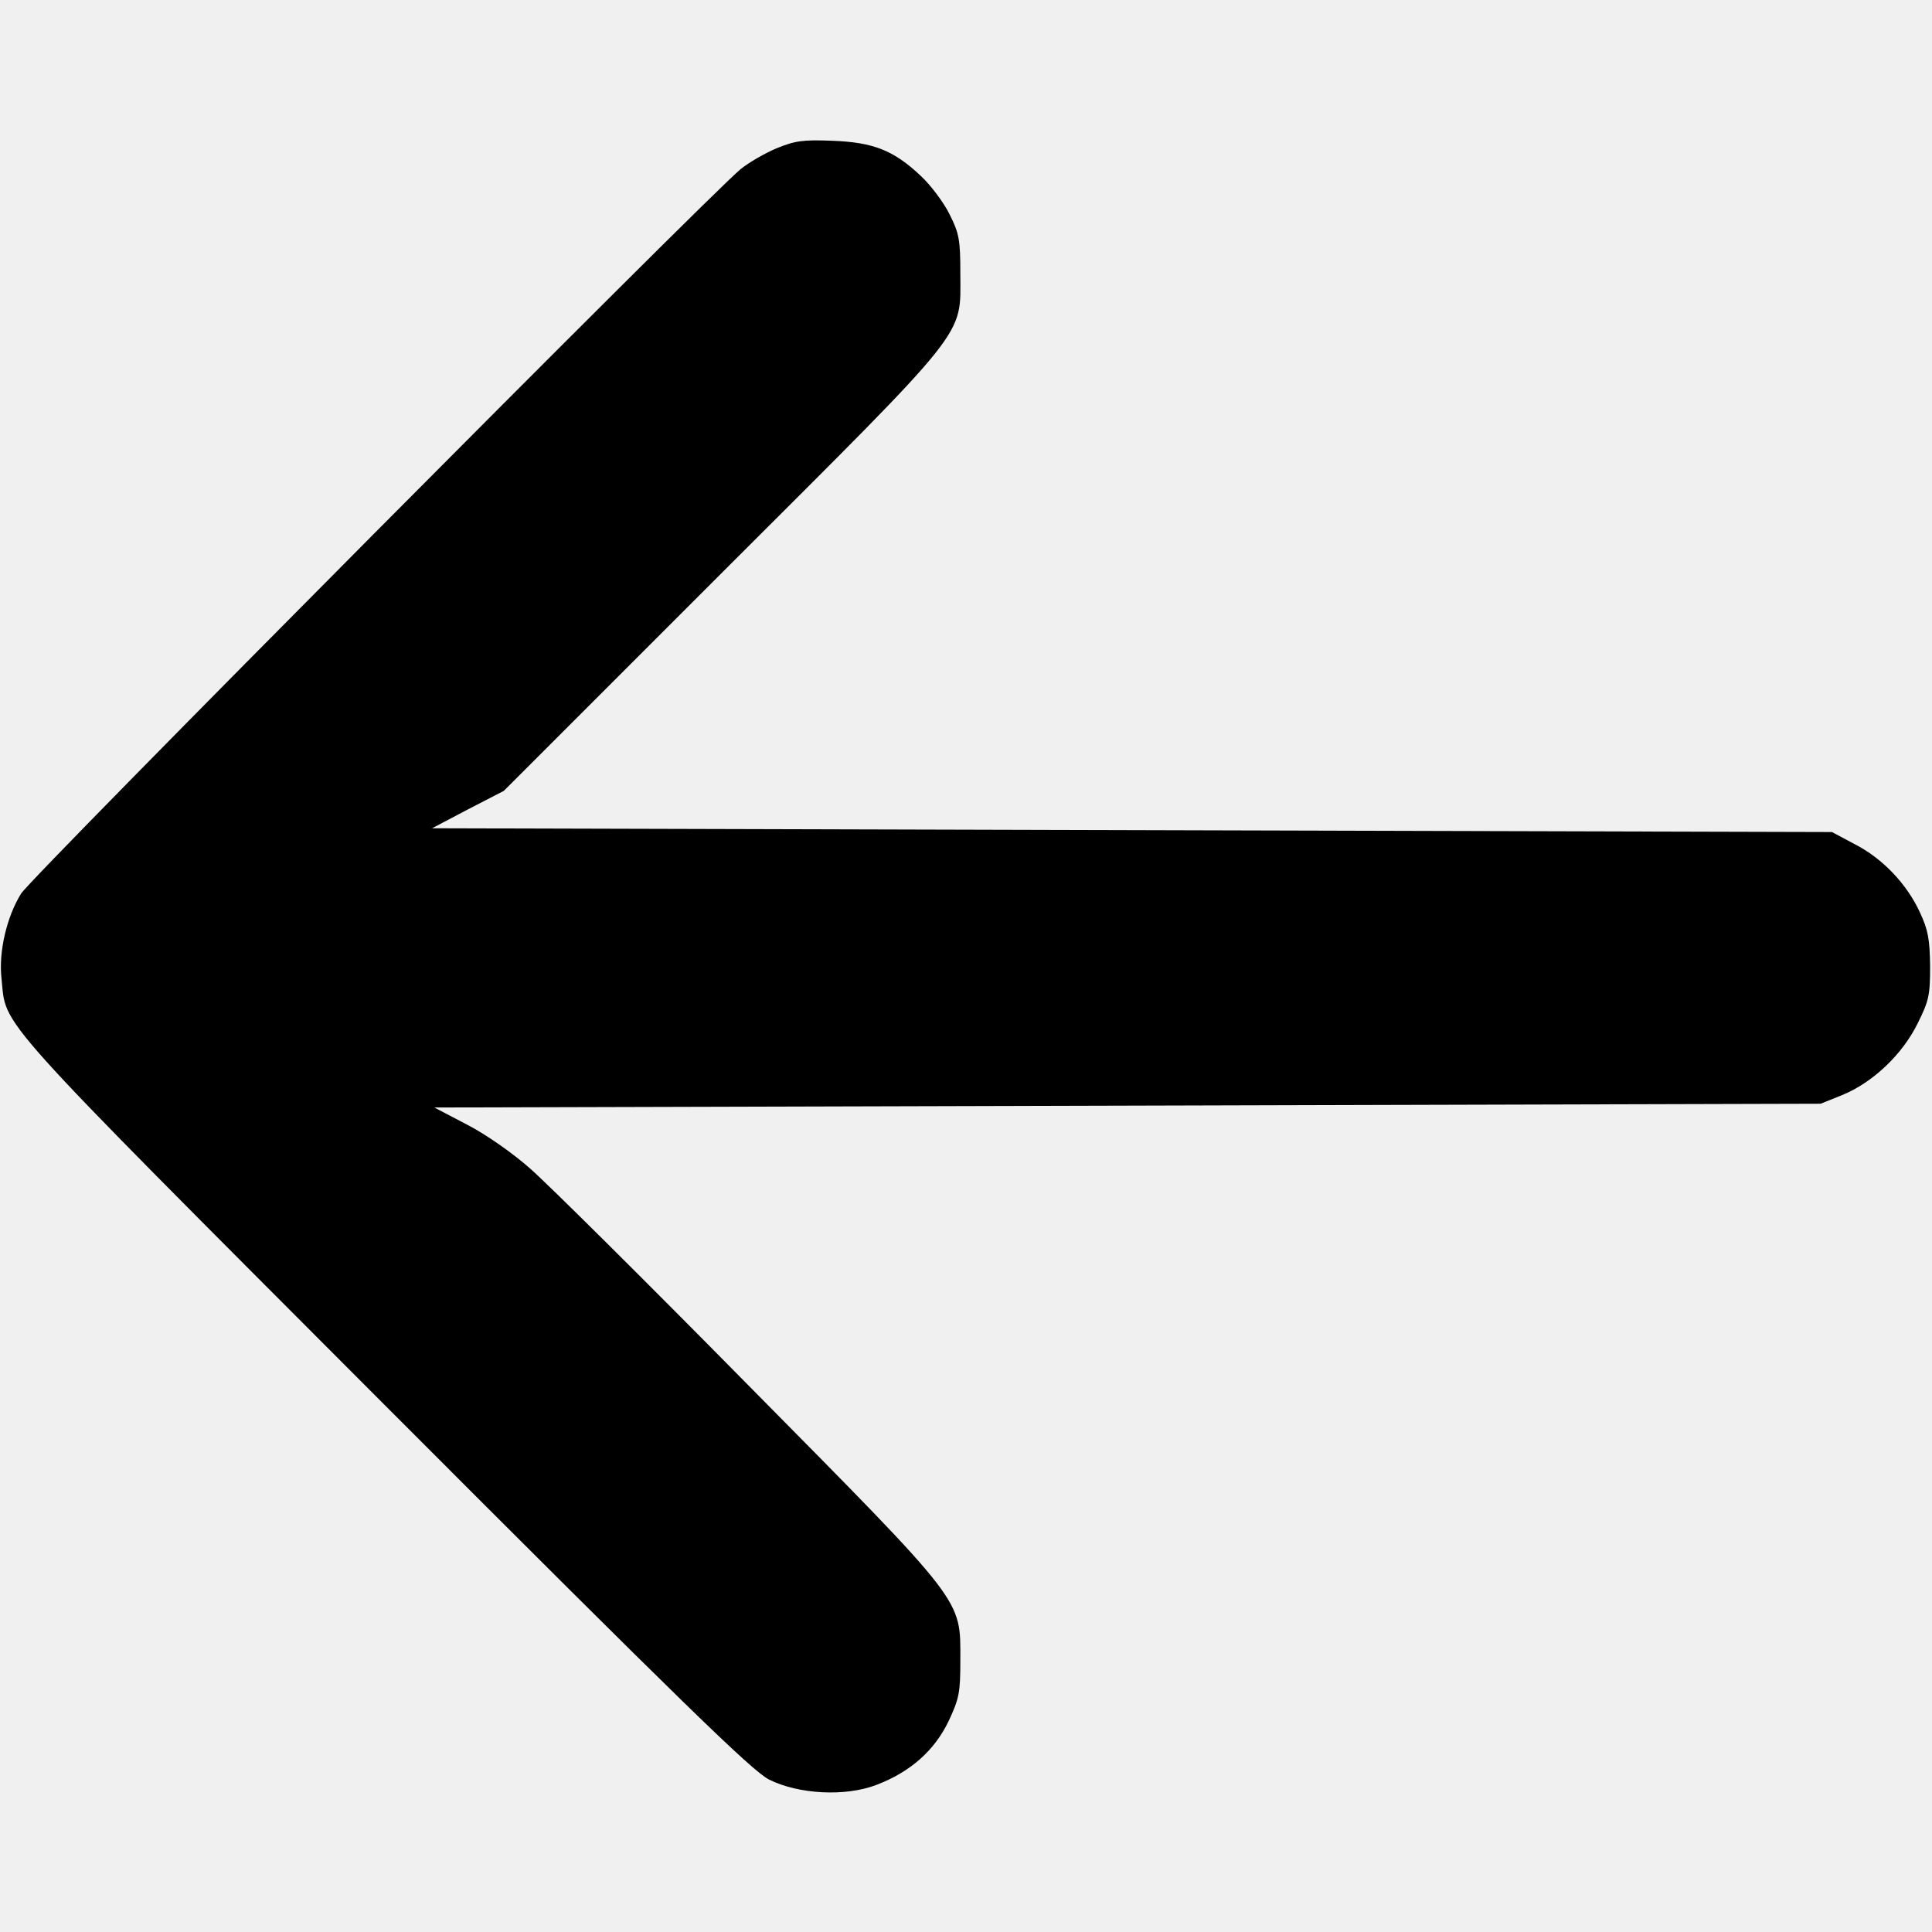
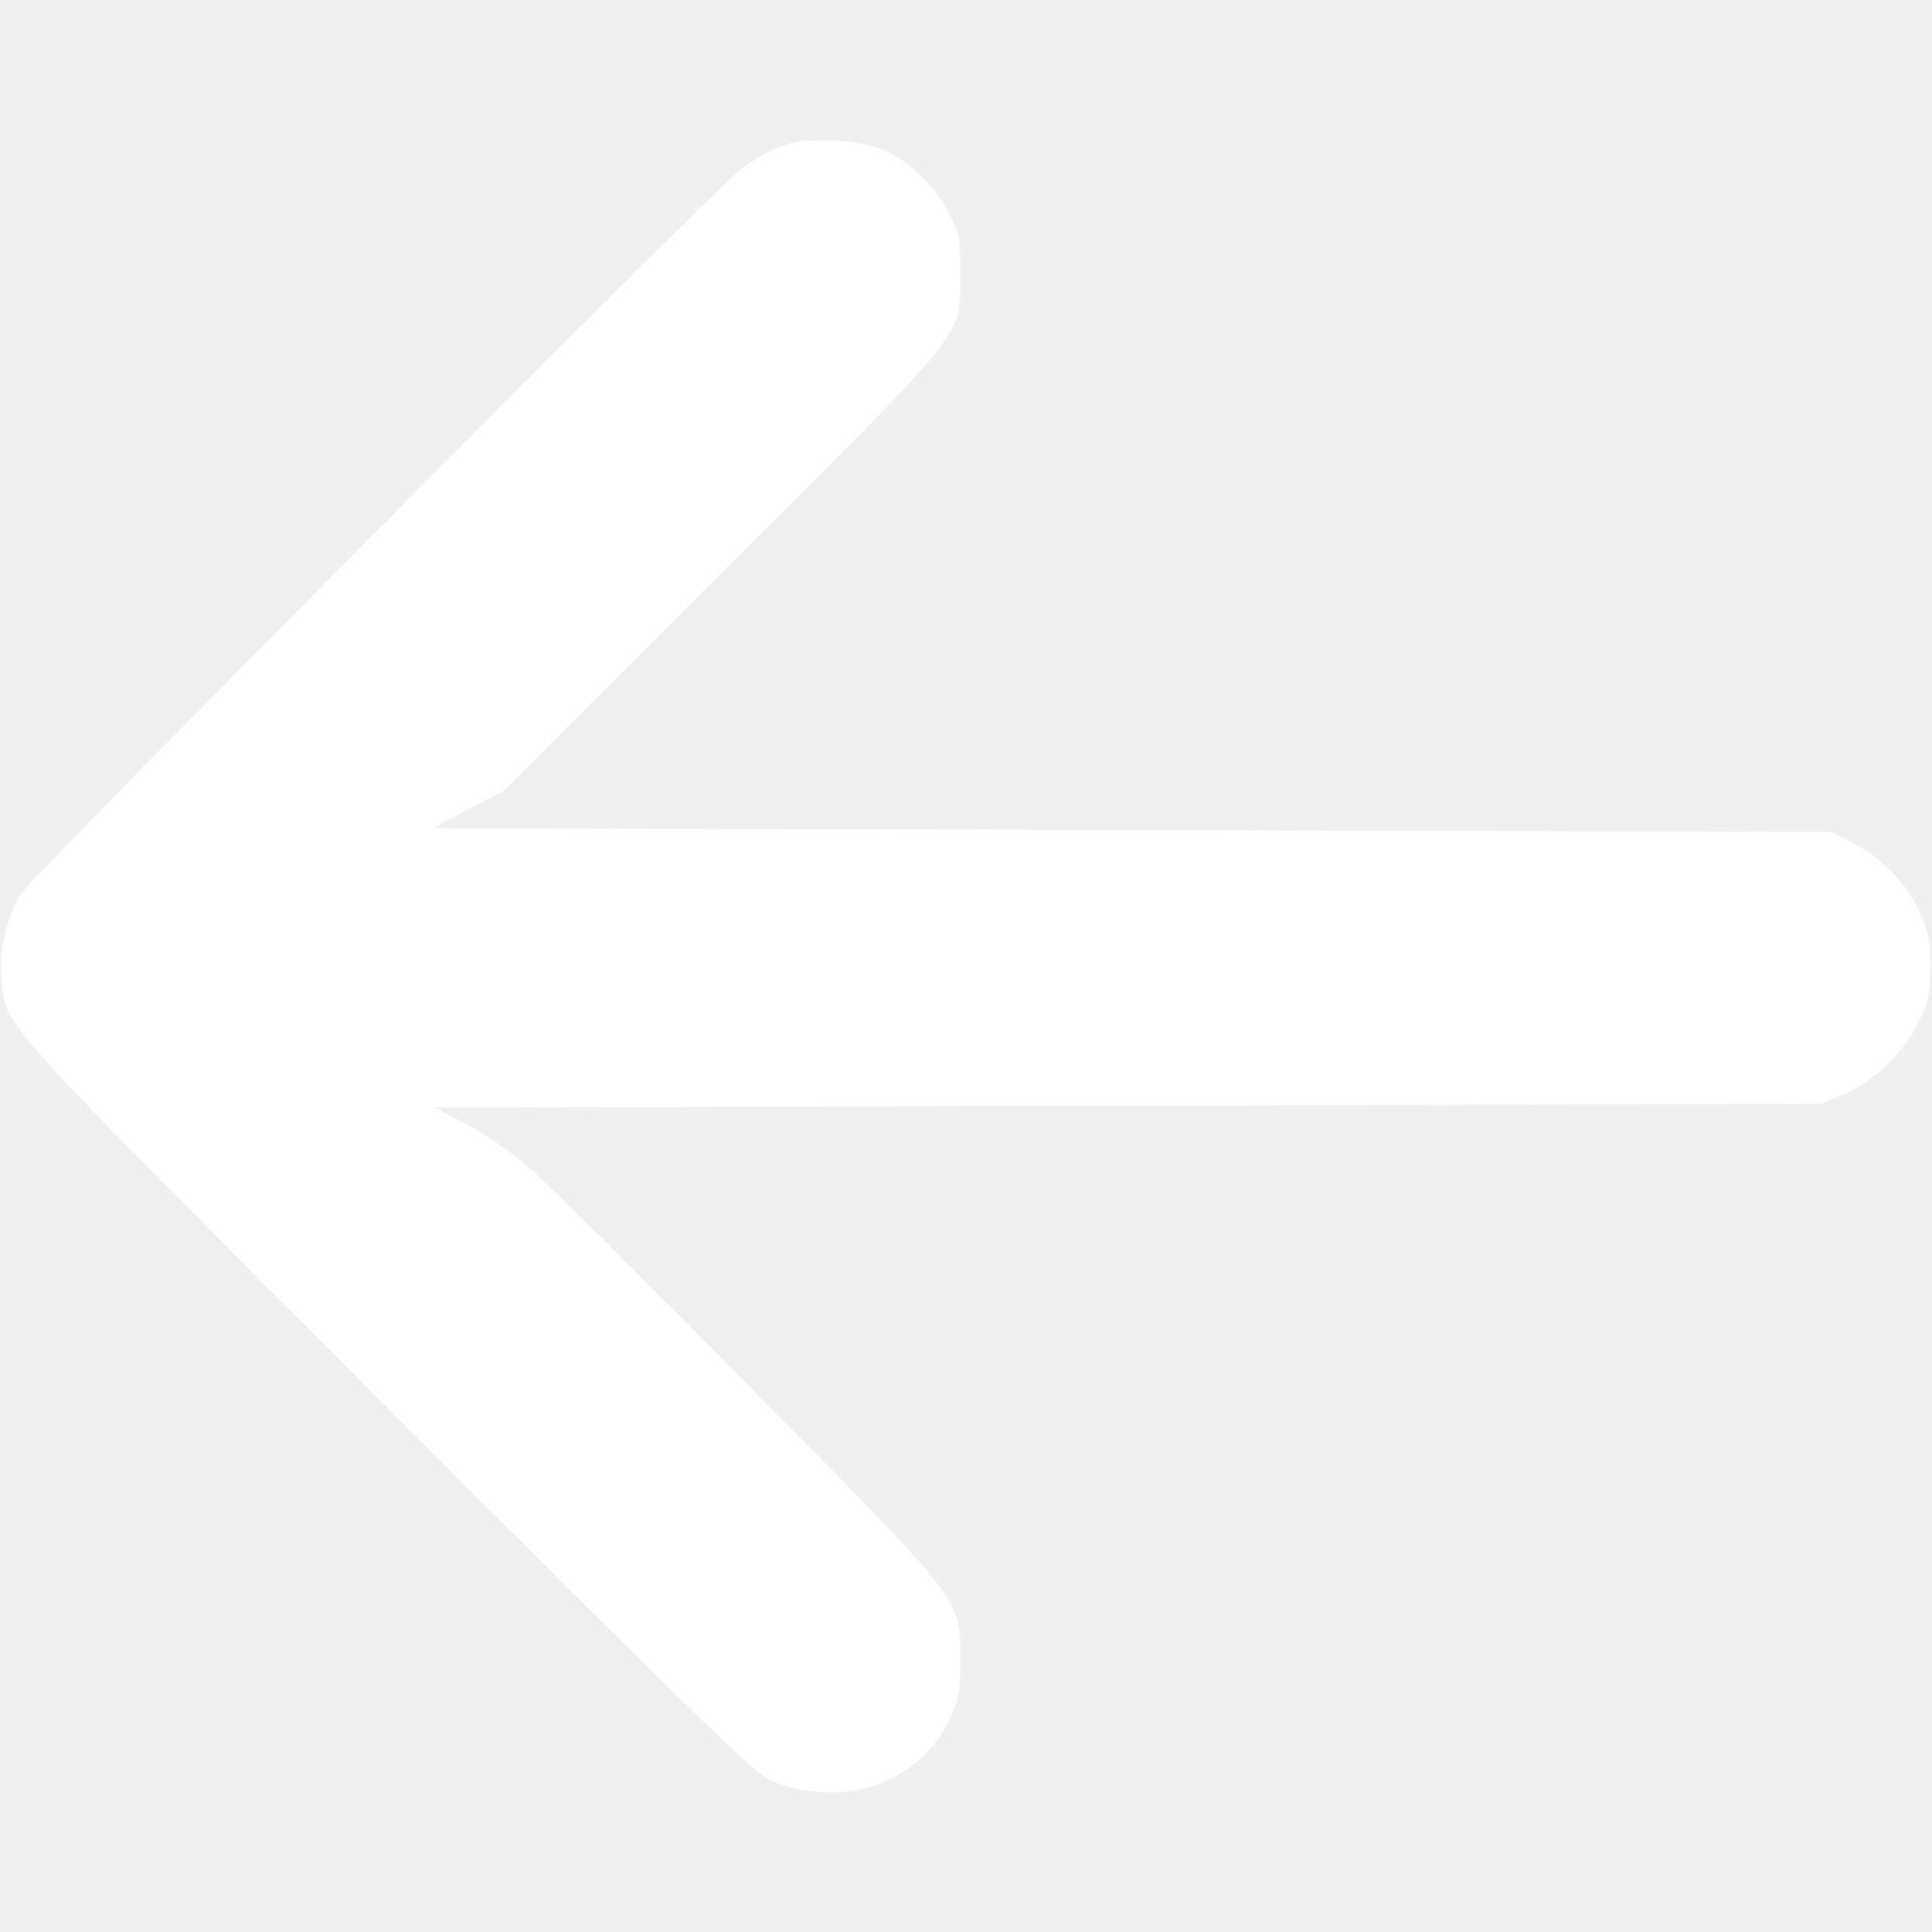
<svg xmlns="http://www.w3.org/2000/svg" version="1.0" width="512pt" height="512pt" viewBox="0 0 512 512" preserveAspectRatio="xMidYMid meet">
-   <g transform="translate(0,512) scale(0.1,-0.1)" fill="#000000" stroke="none">
+   <g transform="translate(0,512) scale(0.1,-0.1)" fill="#ffffff" stroke="none">
    <path d="M2058 4727 c-31 -13 -74 -38 -95 -55 -77 -62 -1882 -1878 -1907 -1920 -38 -61 -60 -154 -52 -225 14 -132 -40 -73 1014 -1129 795 -796 975 -971 1020 -994 78 -39 202 -46 285 -14 89 34 153 90 191 169 28 60 31 75 31 161 0 165 16 144 -562 729 -274 278 -534 536 -579 575 -45 40 -118 91 -167 116 l-86 45 1837 5 1837 5 57 23 c81 33 160 108 200 190 30 60 33 75 33 152 -1 70 -5 95 -27 142 -35 76 -99 143 -173 181 l-60 32 -1855 5 -1855 5 95 50 95 49 576 576 c665 664 634 624 634 795 0 89 -3 106 -28 156 -15 31 -50 78 -77 103 -72 68 -126 89 -235 93 -77 3 -98 0 -147 -20z" />
  </g>
</svg>
